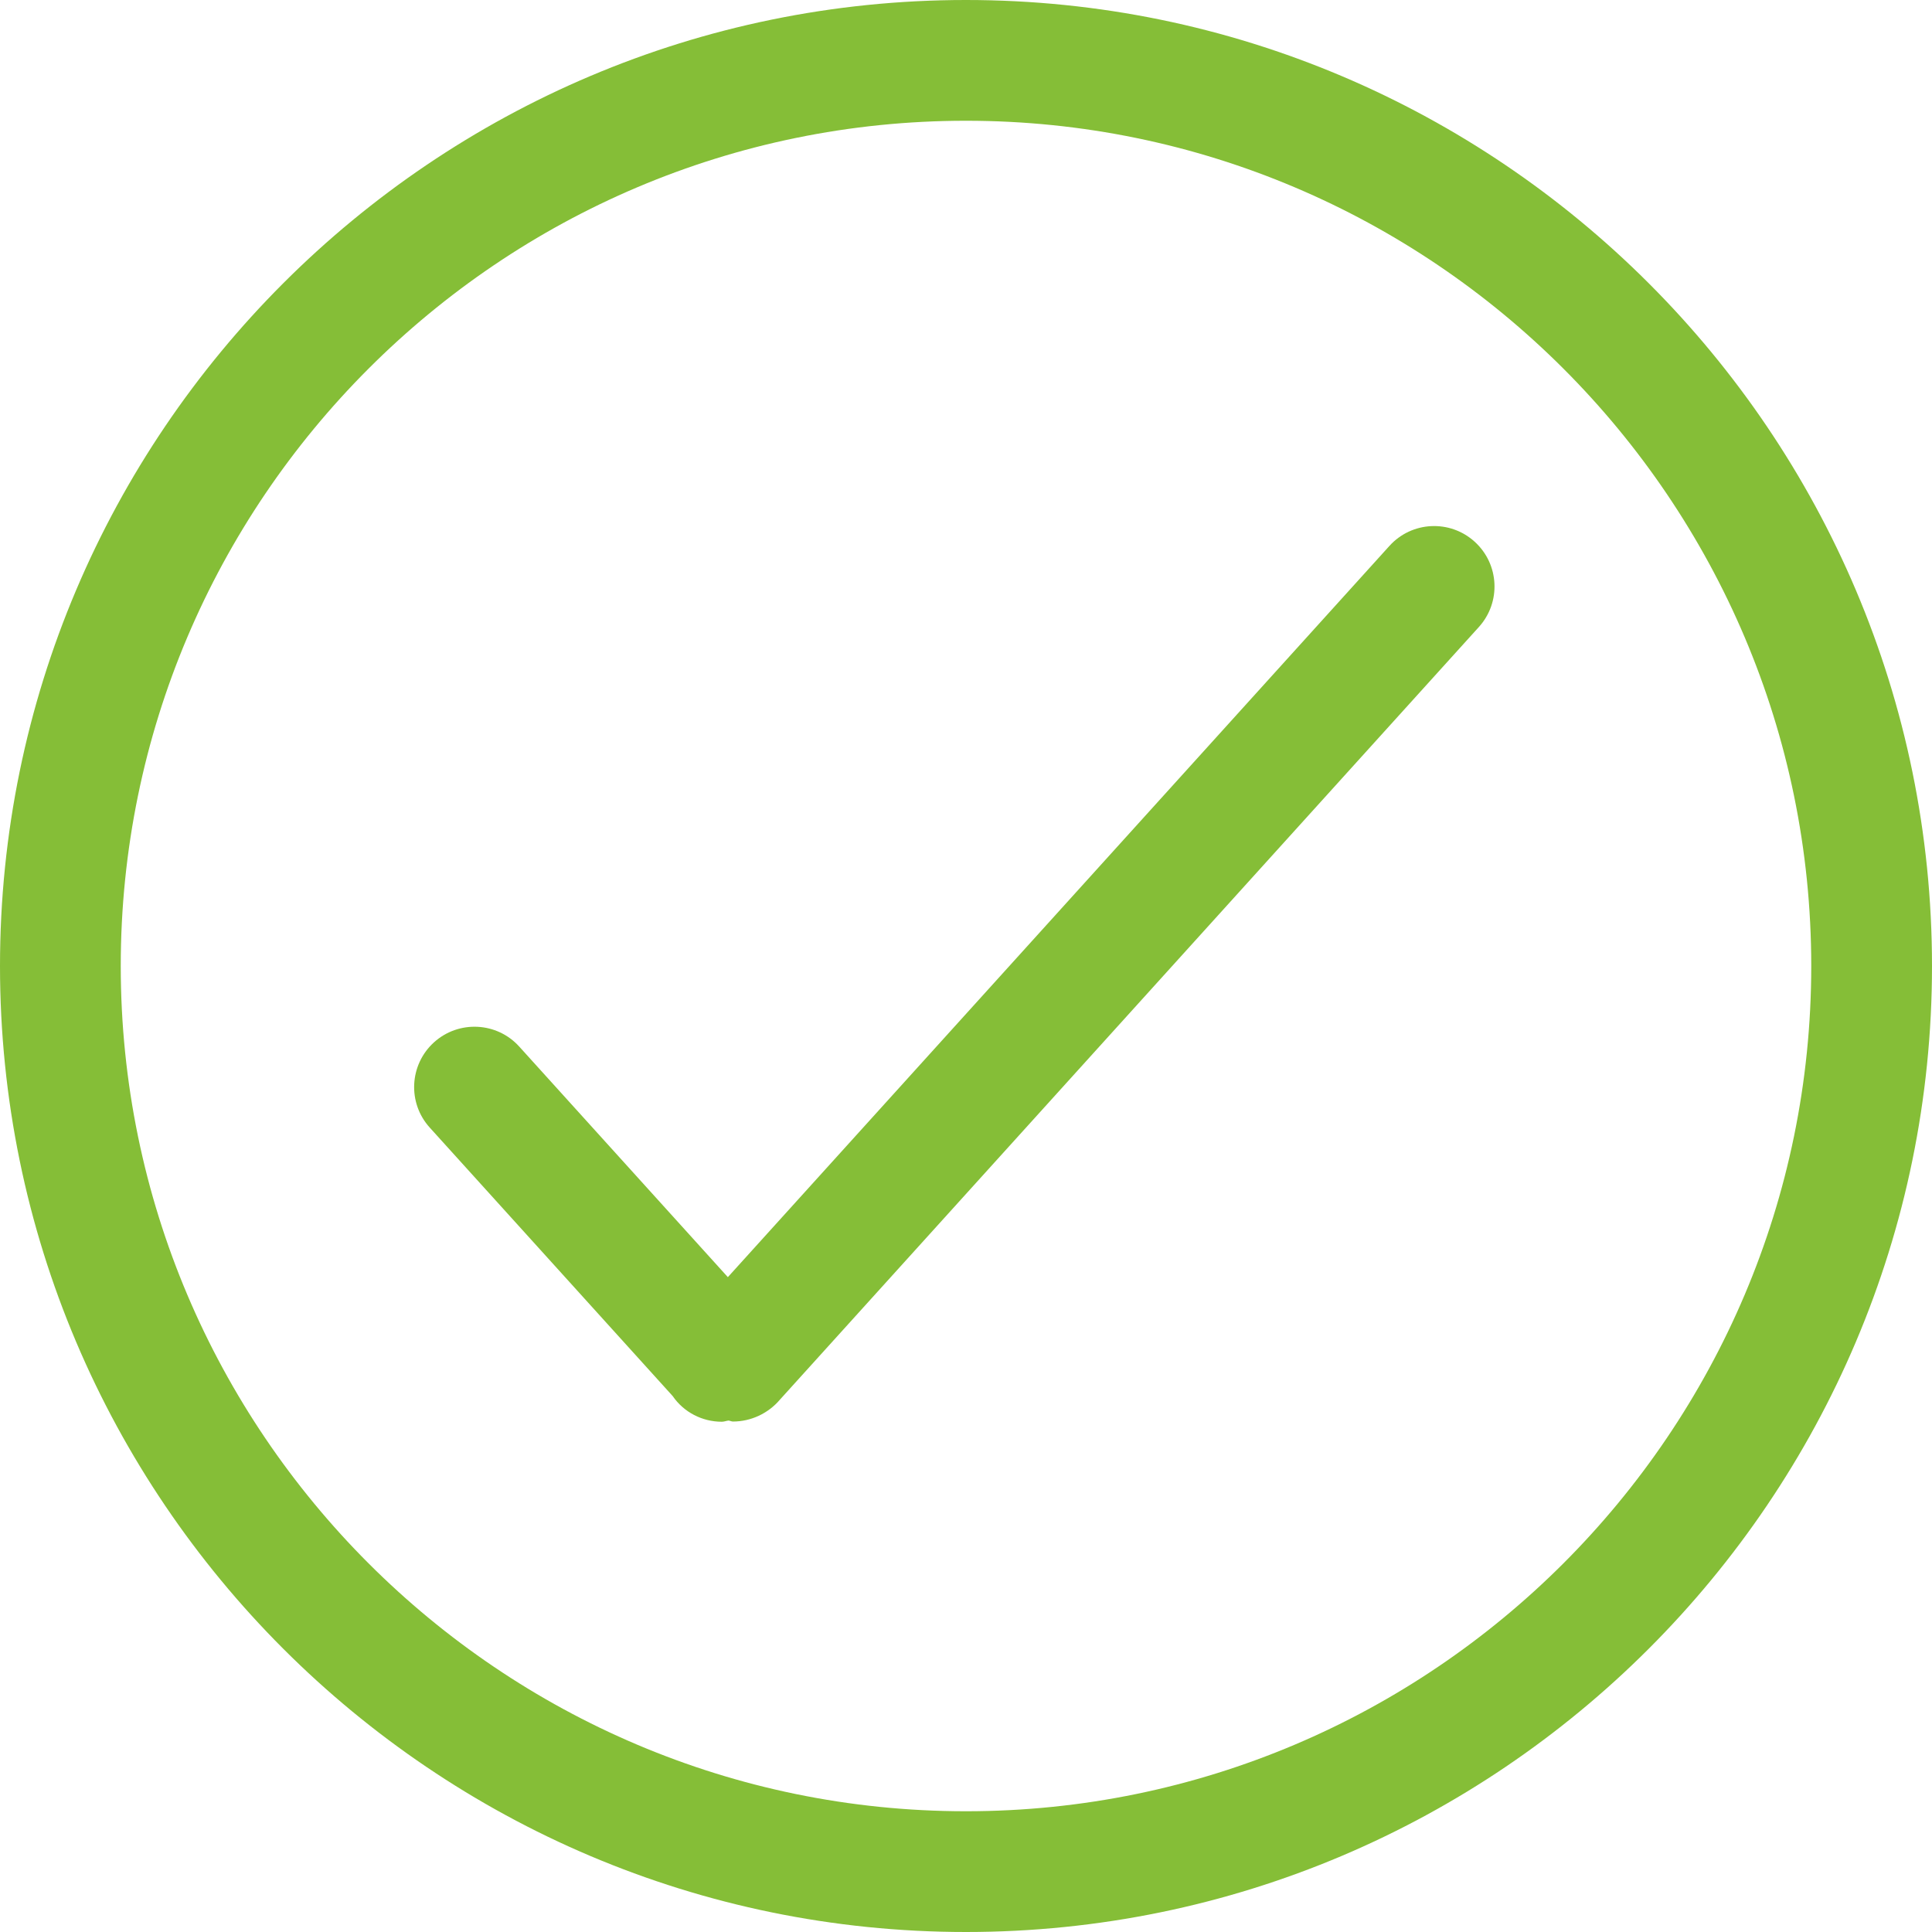
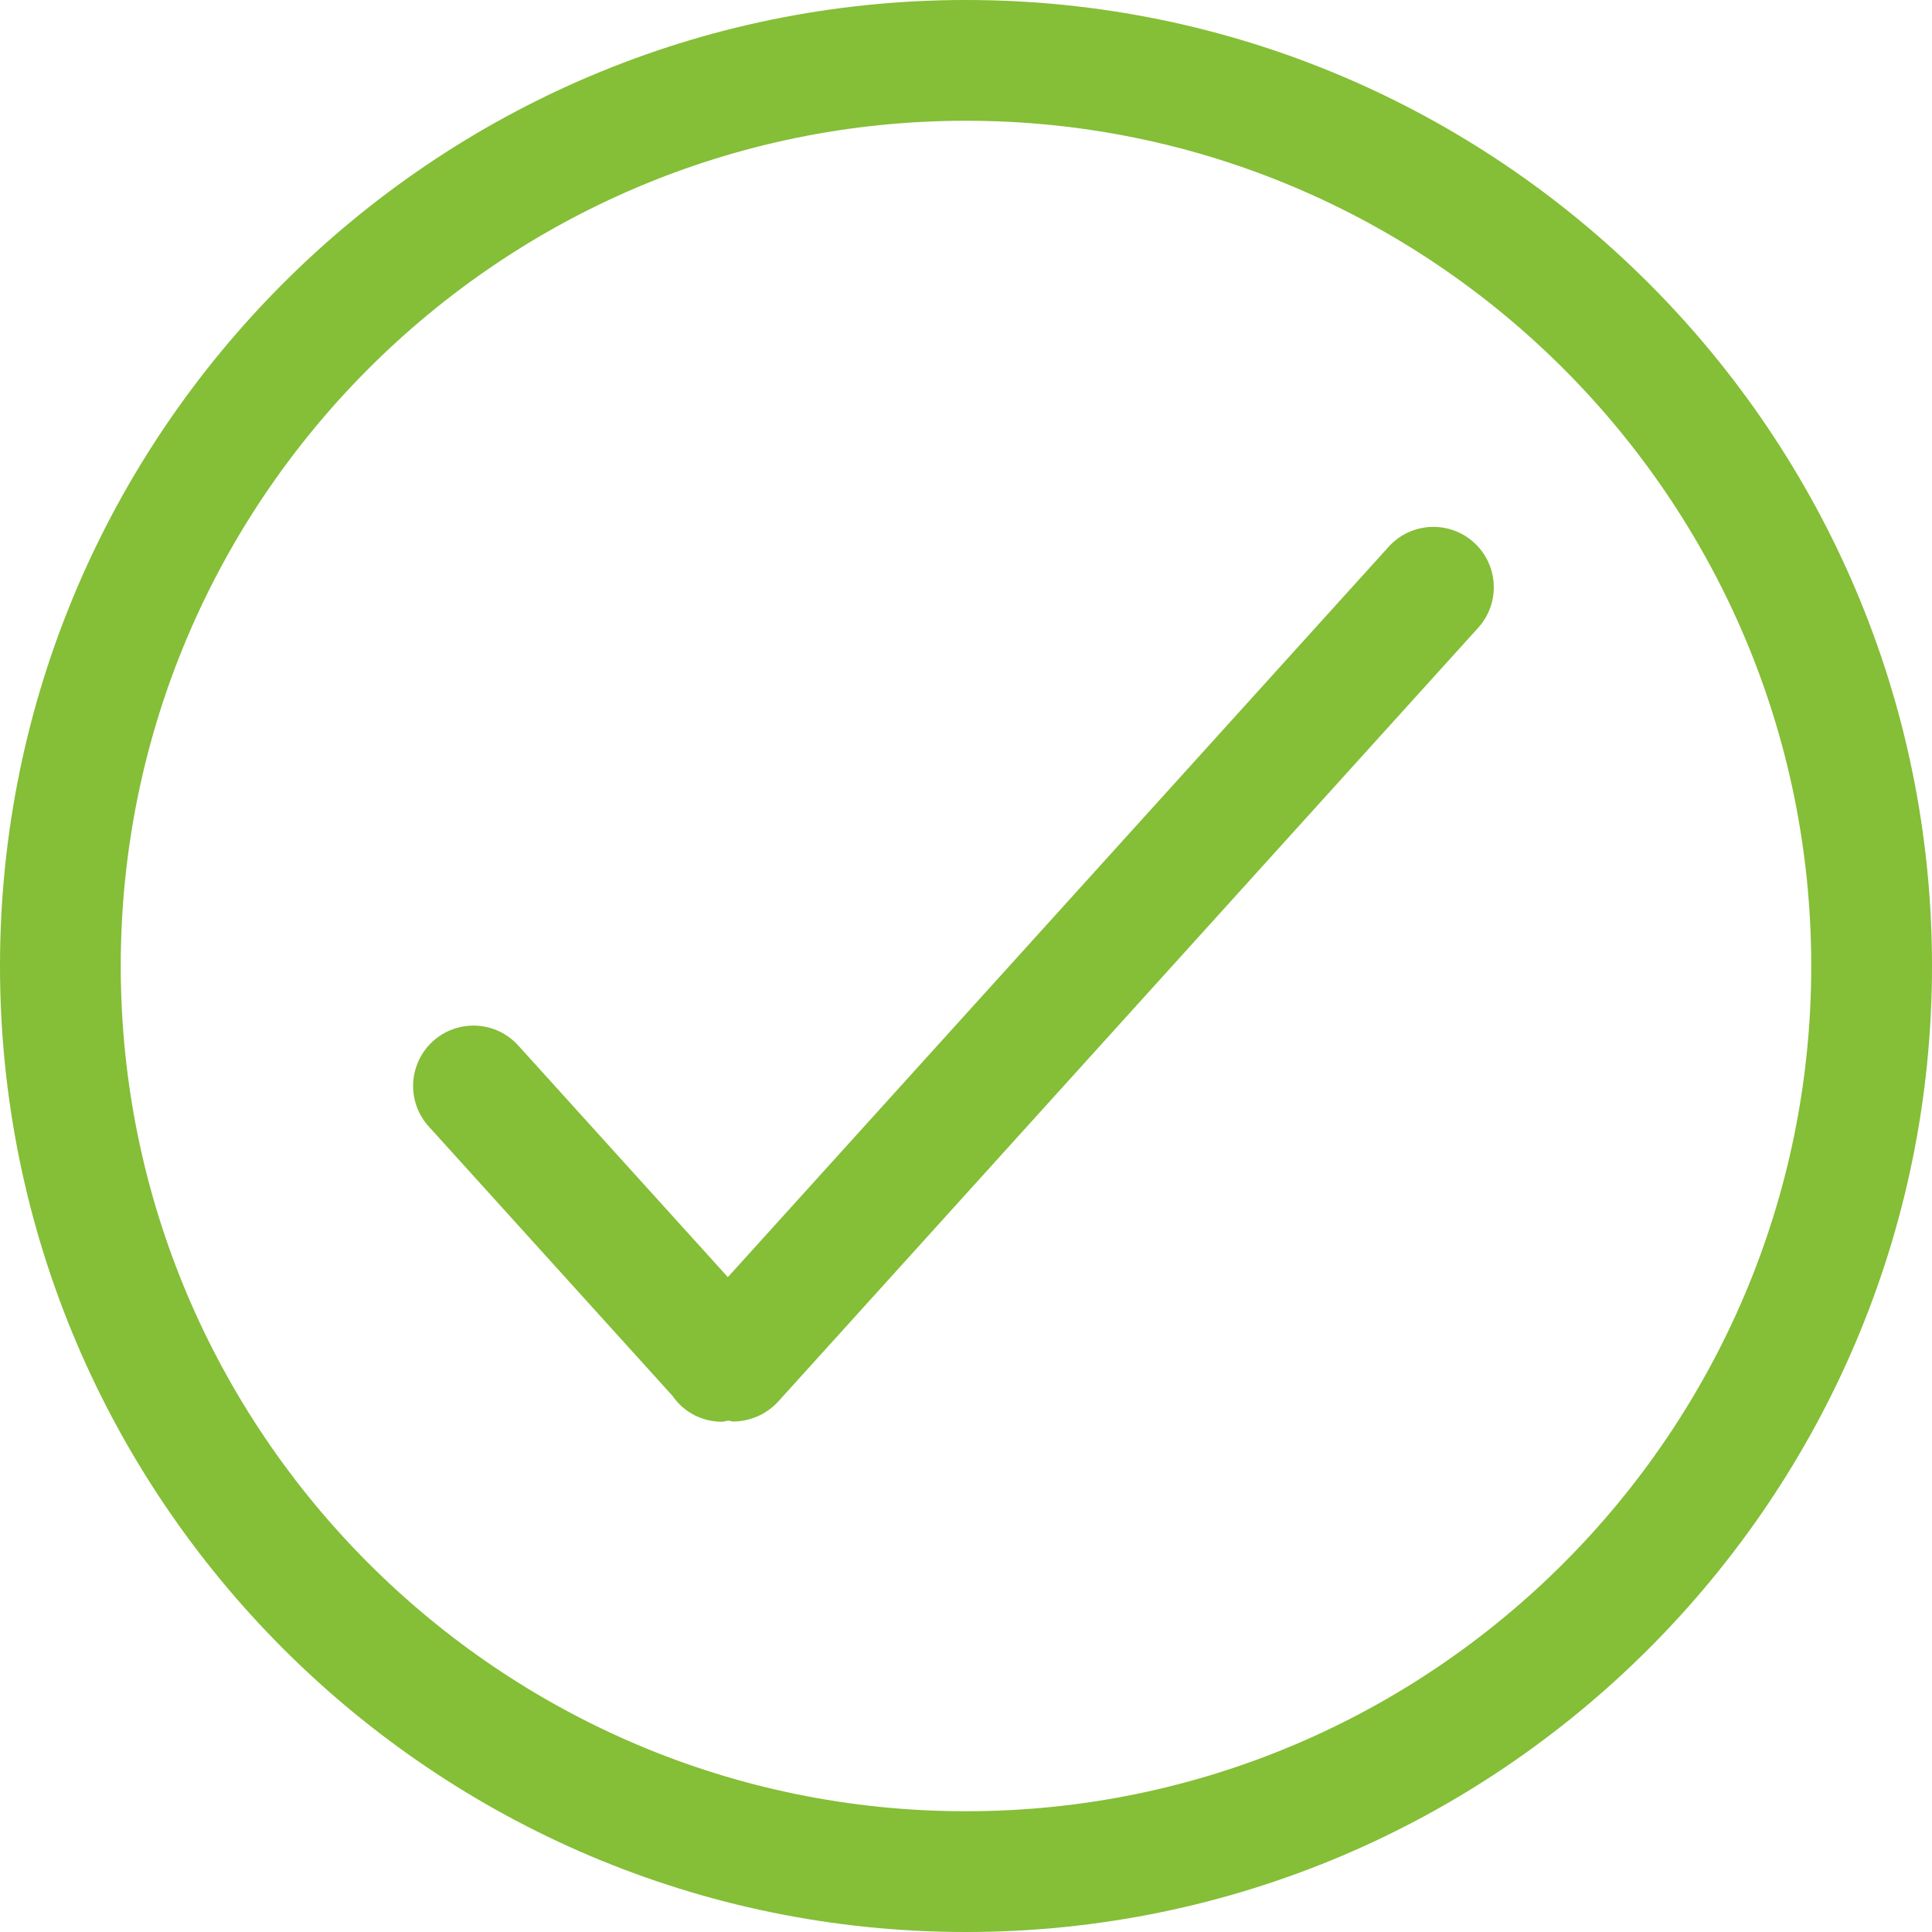
- <svg xmlns="http://www.w3.org/2000/svg" width="512px" version="1.1" height="512px" viewBox="0 0 64 64" enable-background="new 0 0 64 64">
-   <g>
-     <g fill="#1D1D1B">
-       <path d="m46.025,18.086l-21.914,24.221-6.91-7.637c-0.74-0.82-2.006-0.881-2.824-0.142-0.818,0.741-0.883,2.006-0.141,2.825l8.048,8.894c0.368,0.536 0.979,0.85 1.627,0.85 0.073,0 0.146-0.03 0.22-0.039 0.051,0.004 0.1,0.032 0.15,0.032 0.592,0 1.166-0.266 1.555-0.725l23.154-25.595c0.742-0.82 0.678-2.085-0.141-2.826-0.818-0.741-2.083-0.68-2.824,0.142z" fill="#85be37" />
-       <path d="M31.998,0C14.354,0,0,14.355,0,32s14.354,32,31.998,32C49.645,64,64,49.645,64,32S49.645,0,31.998,0z     M31.998,60C16.561,60,4,47.439,4,32S16.561,4,31.998,4C47.438,4,60,16.561,60,32S47.438,60,31.998,60z" fill="#85be37" />
-     </g>
+ <svg xmlns="http://www.w3.org/2000/svg" width="512" height="512" viewBox="0 0 64 64">
+   <g fill="#85be37">
+     <path d="M46.025 18.086L24.111 42.307l-6.91-7.637a2 2 0 10-2.965 2.683l8.048 8.894c.368.536.979.85 1.627.85.073 0 .146-.03.22-.039.051.004.1.032.15.032a2.05 2.05 0 001.555-.725L48.99 20.77a2 2 0 00-2.965-2.684z" />
+     <path d="M31.998 0C14.354 0 0 14.355 0 32s14.354 32 31.998 32C49.645 64 64 49.645 64 32S49.645 0 31.998 0zm0 60C16.561 60 4 47.439 4 32S16.561 4 31.998 4C47.438 4 60 16.561 60 32S47.438 60 31.998 60z" />
  </g>
</svg>
